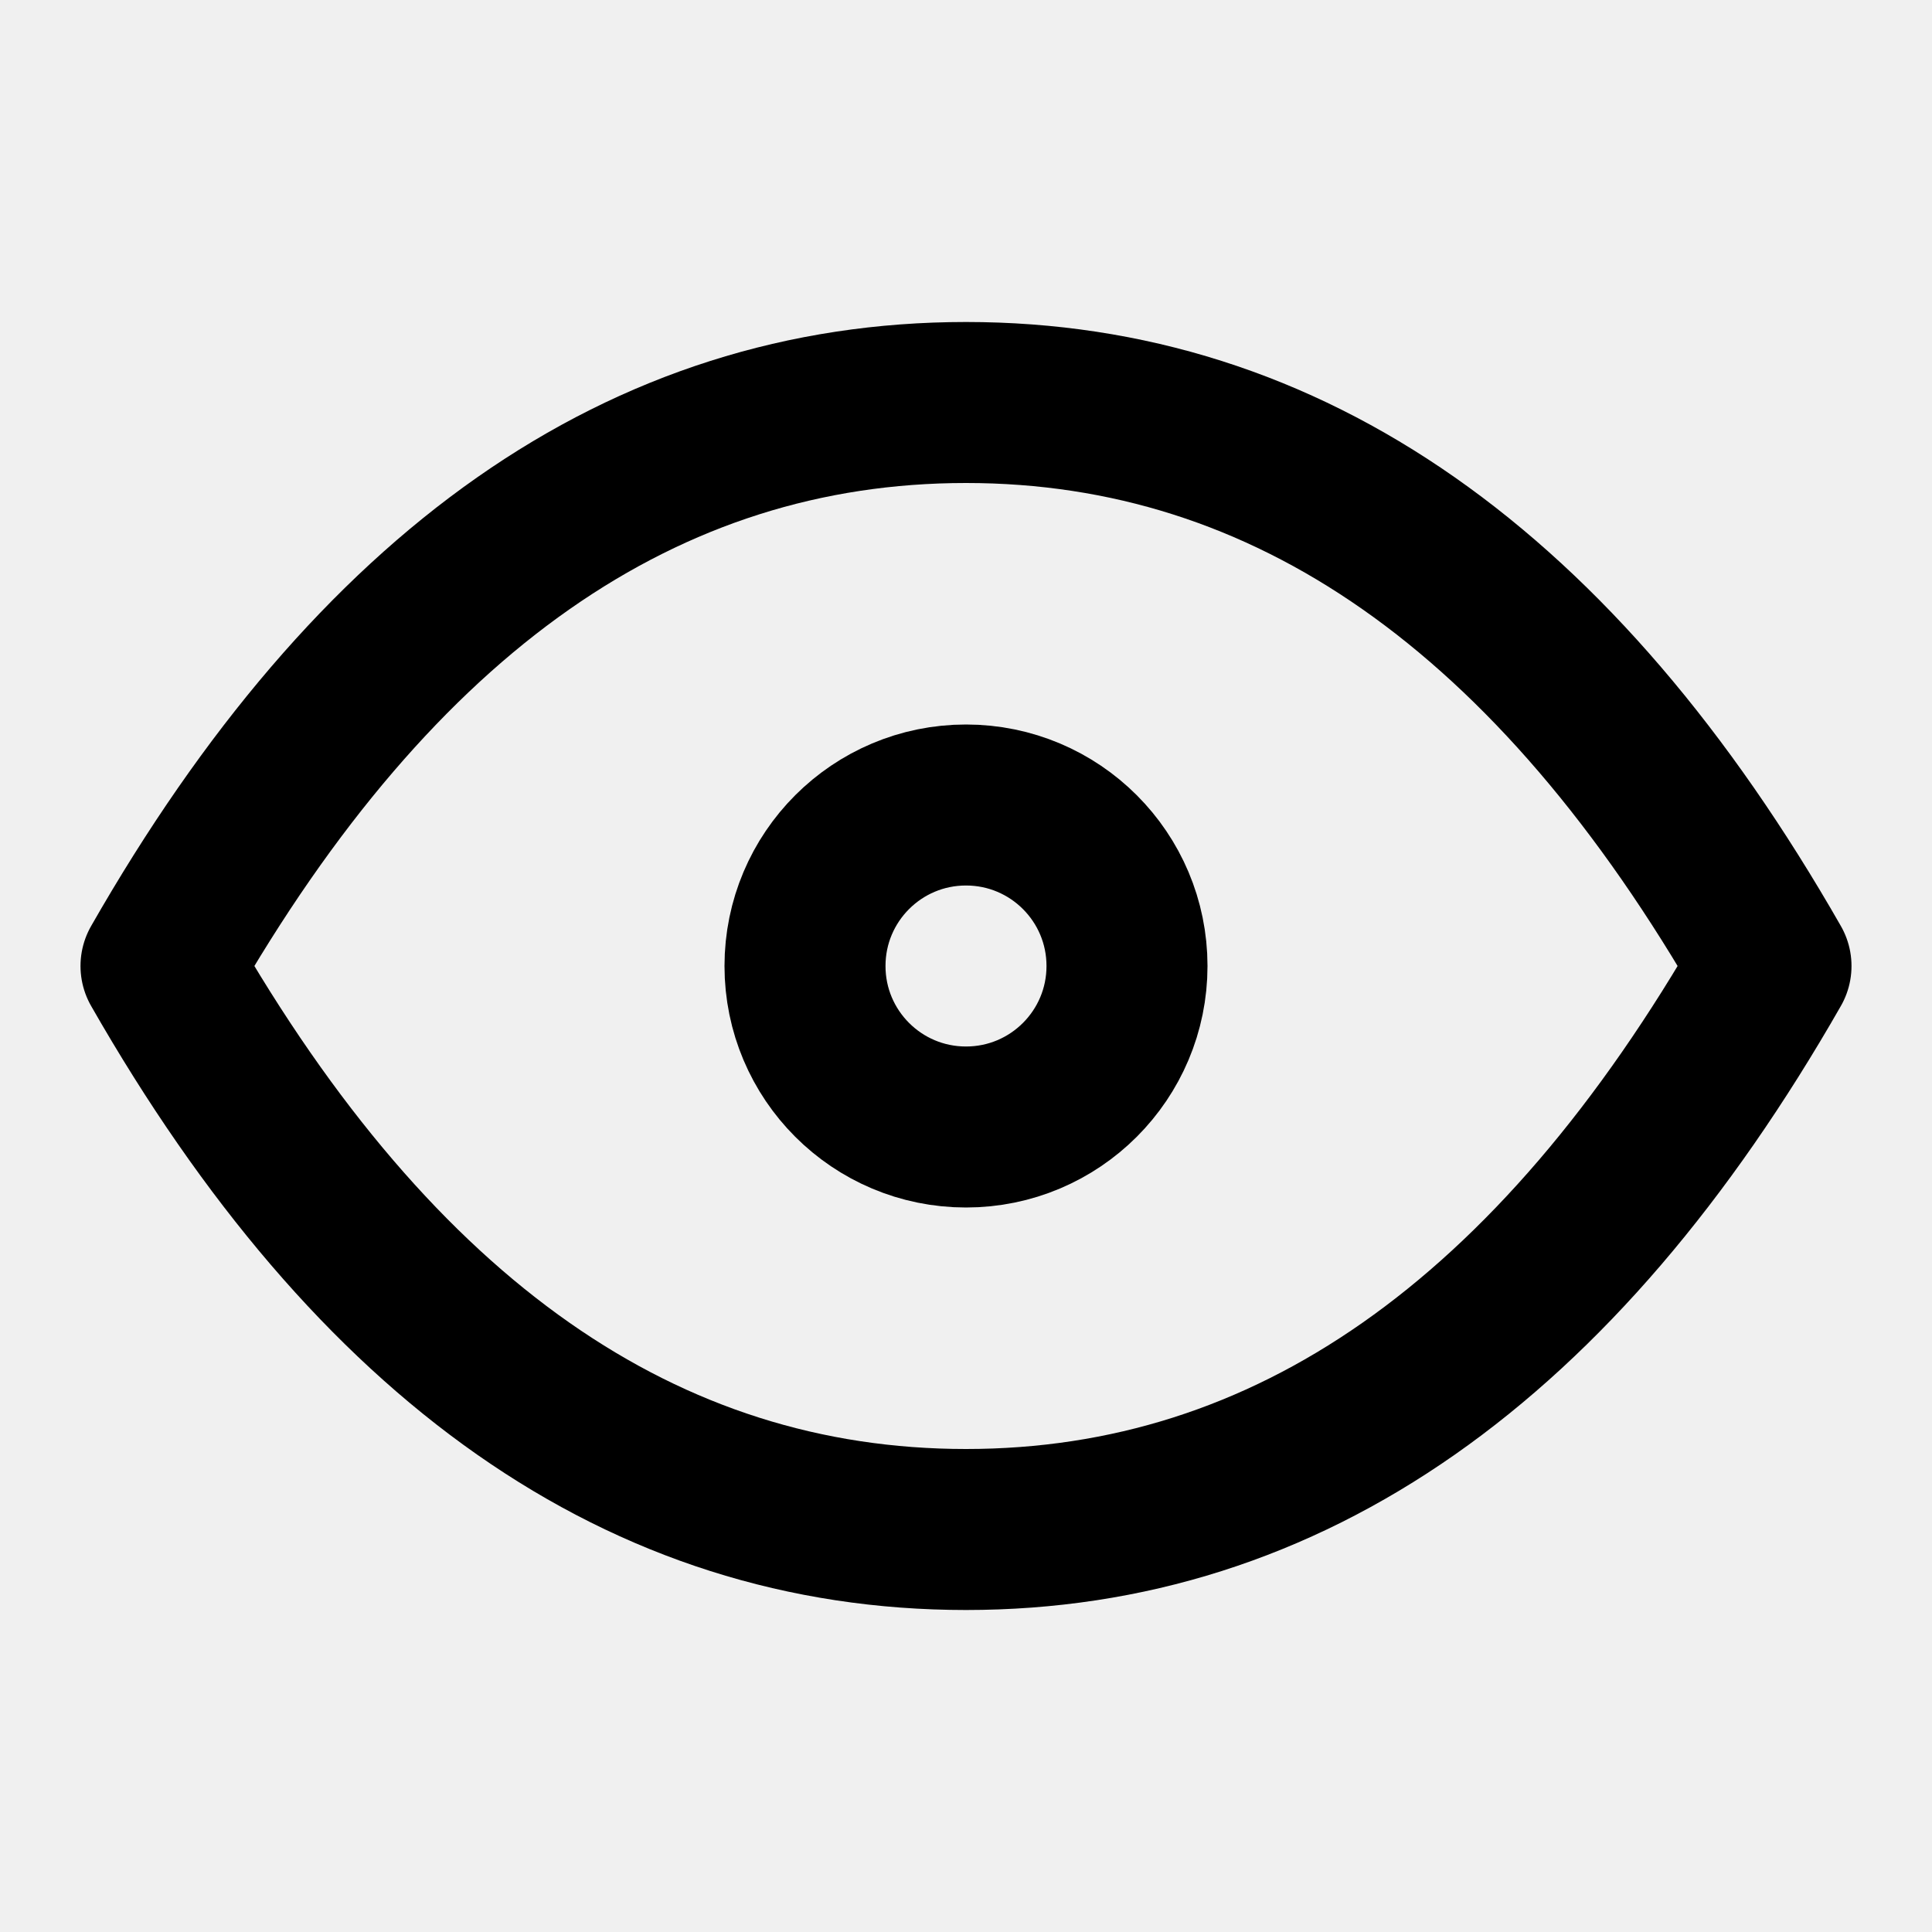
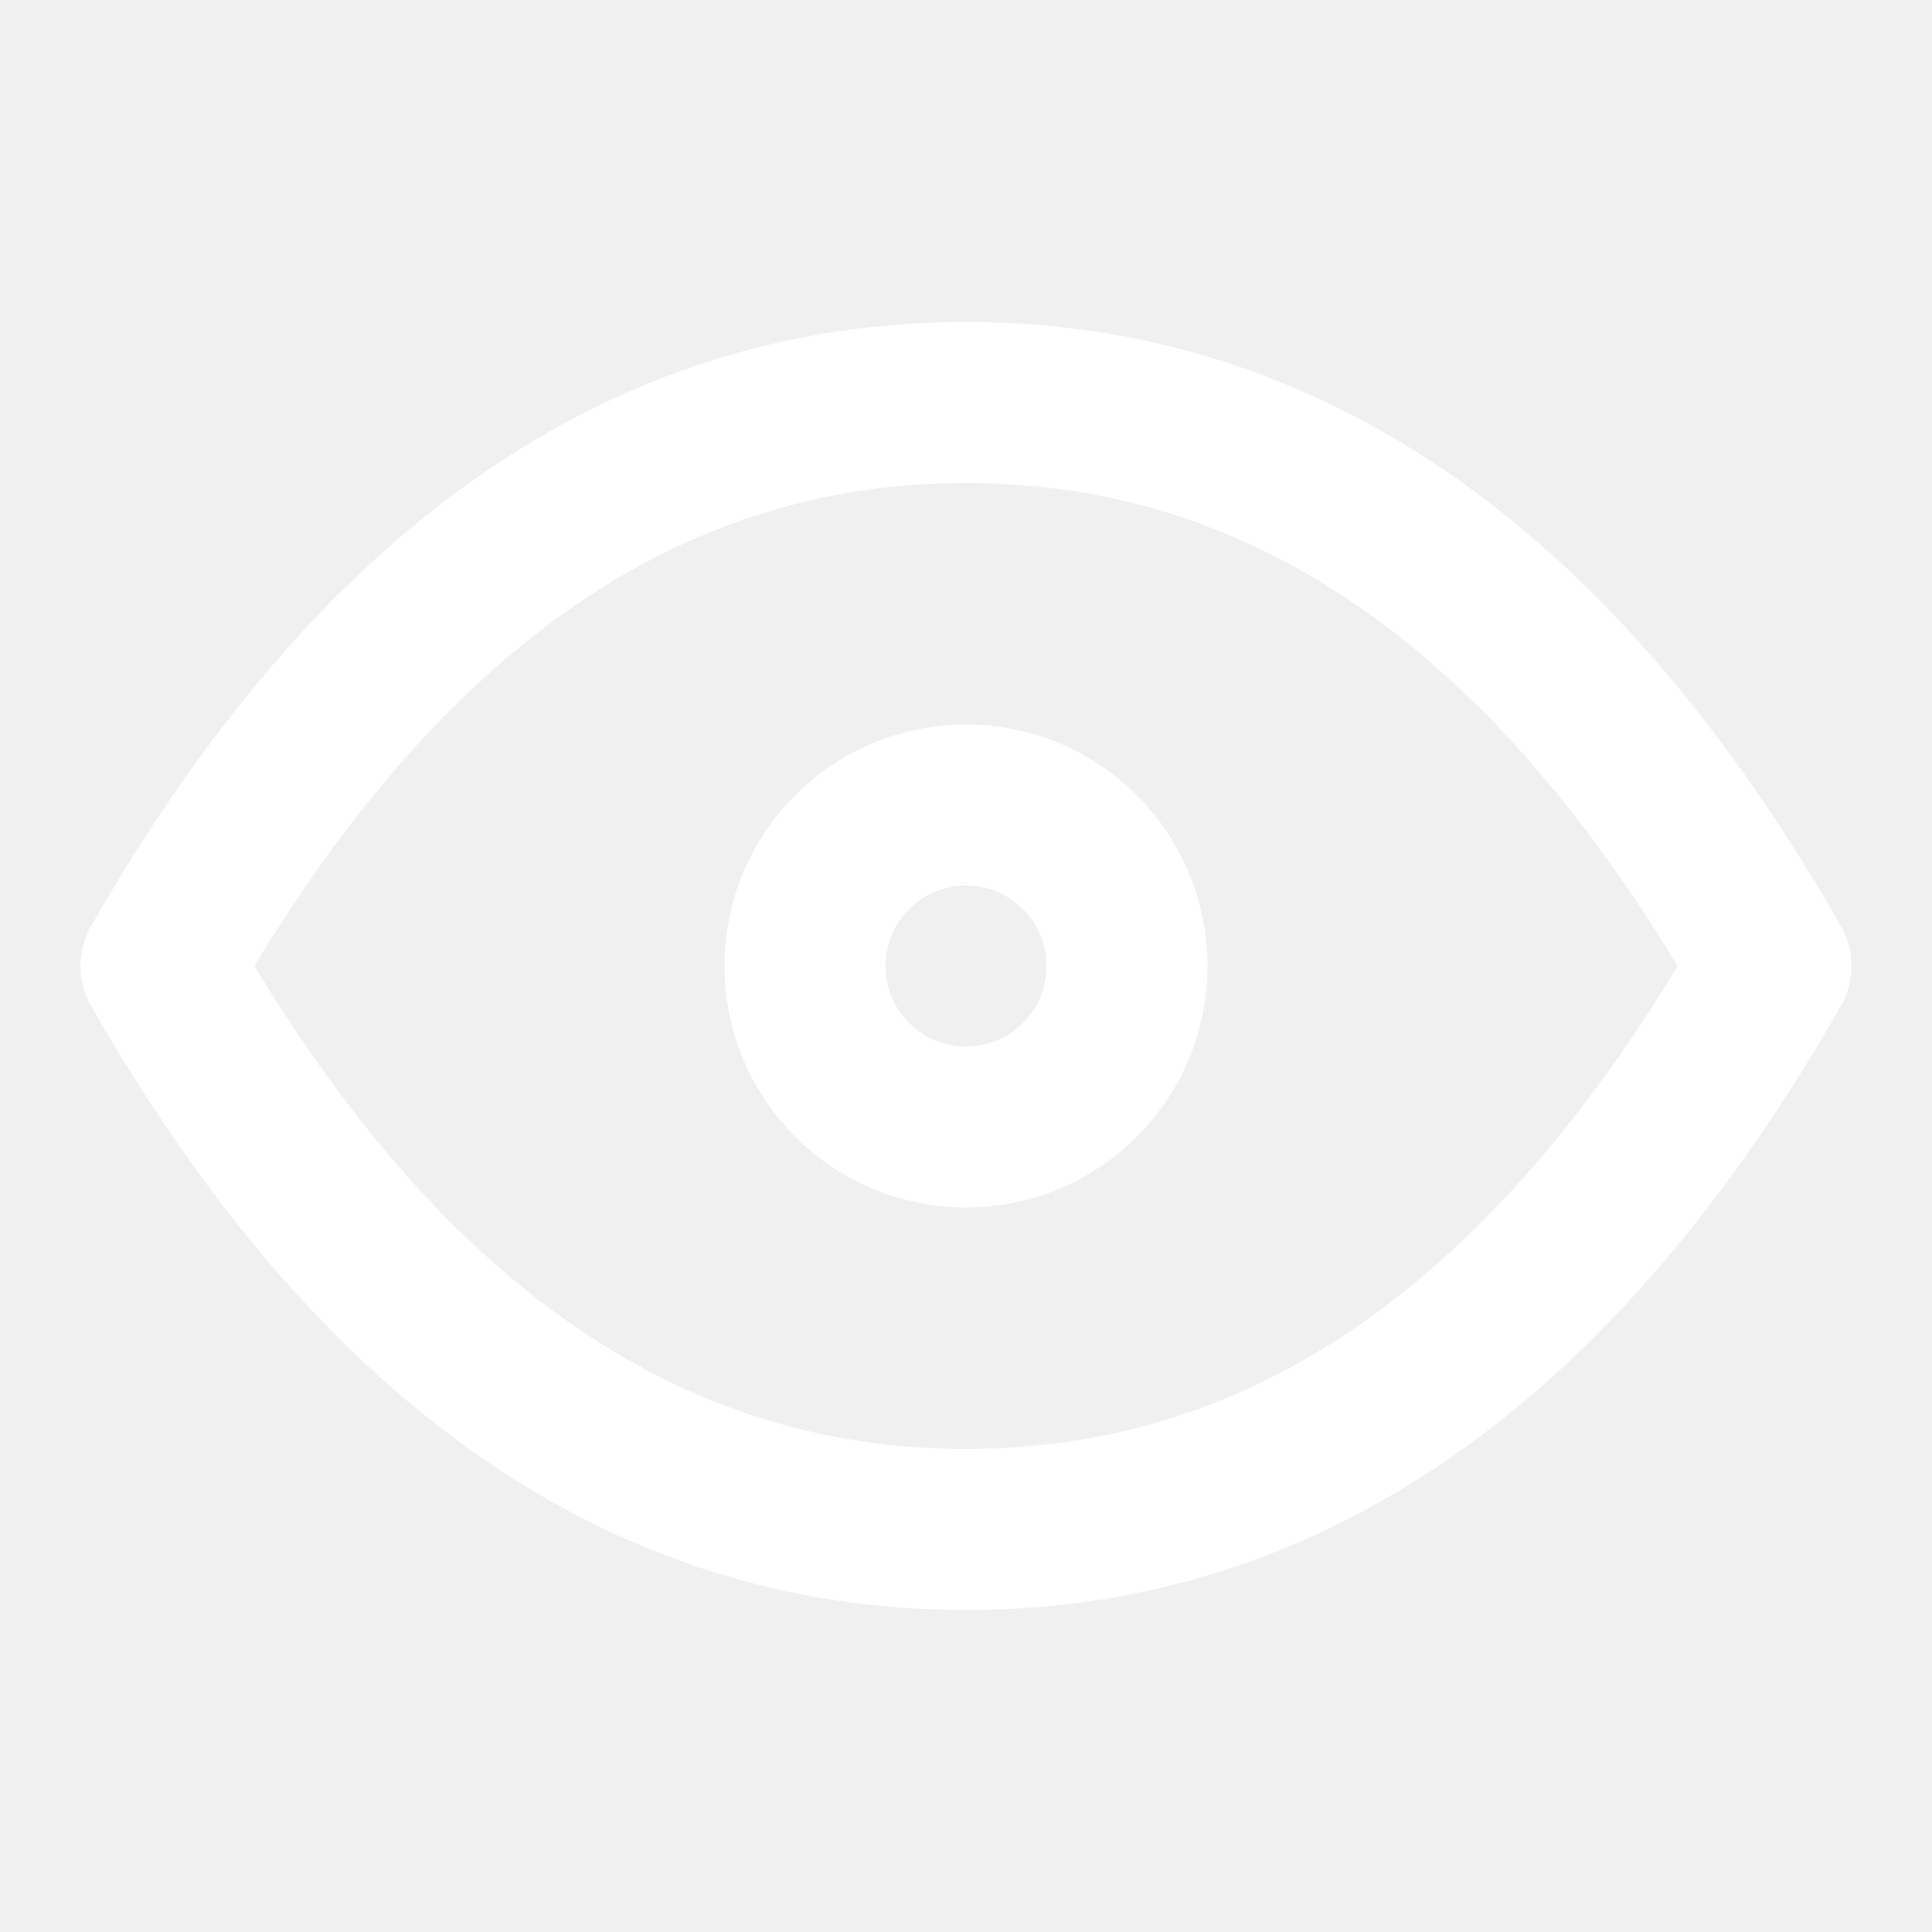
<svg xmlns="http://www.w3.org/2000/svg" width="24" height="24" viewBox="0 0 24 24" fill="none">
-   <path d="M12 14C13.105 14 14 13.105 14 12C14 10.895 13.105 10 12 10C10.895 10 10 10.895 10 12C10 13.105 10.895 14 12 14Z" stroke="black" stroke-width="2" stroke-linecap="round" stroke-linejoin="round" />
-   <path d="M22 12C19.333 16.667 16 19 12 19C8 19 4.667 16.667 2 12C4.667 7.333 8 5 12 5C16 5 19.333 7.333 22 12Z" stroke="black" stroke-width="2" stroke-linecap="round" stroke-linejoin="round" />
+   <path d="M12 14C13.105 14 14 13.105 14 12C14 10.895 13.105 10 12 10C10.895 10 10 10.895 10 12C10 13.105 10.895 14 12 14Z" stroke="white" stroke-width="2" stroke-linecap="round" stroke-linejoin="round" />
+   <path d="M22 12C19.333 16.667 16 19 12 19C8 19 4.667 16.667 2 12C4.667 7.333 8 5 12 5C16 5 19.333 7.333 22 12Z" stroke="white" stroke-width="2" stroke-linecap="round" stroke-linejoin="round" />
</svg>
